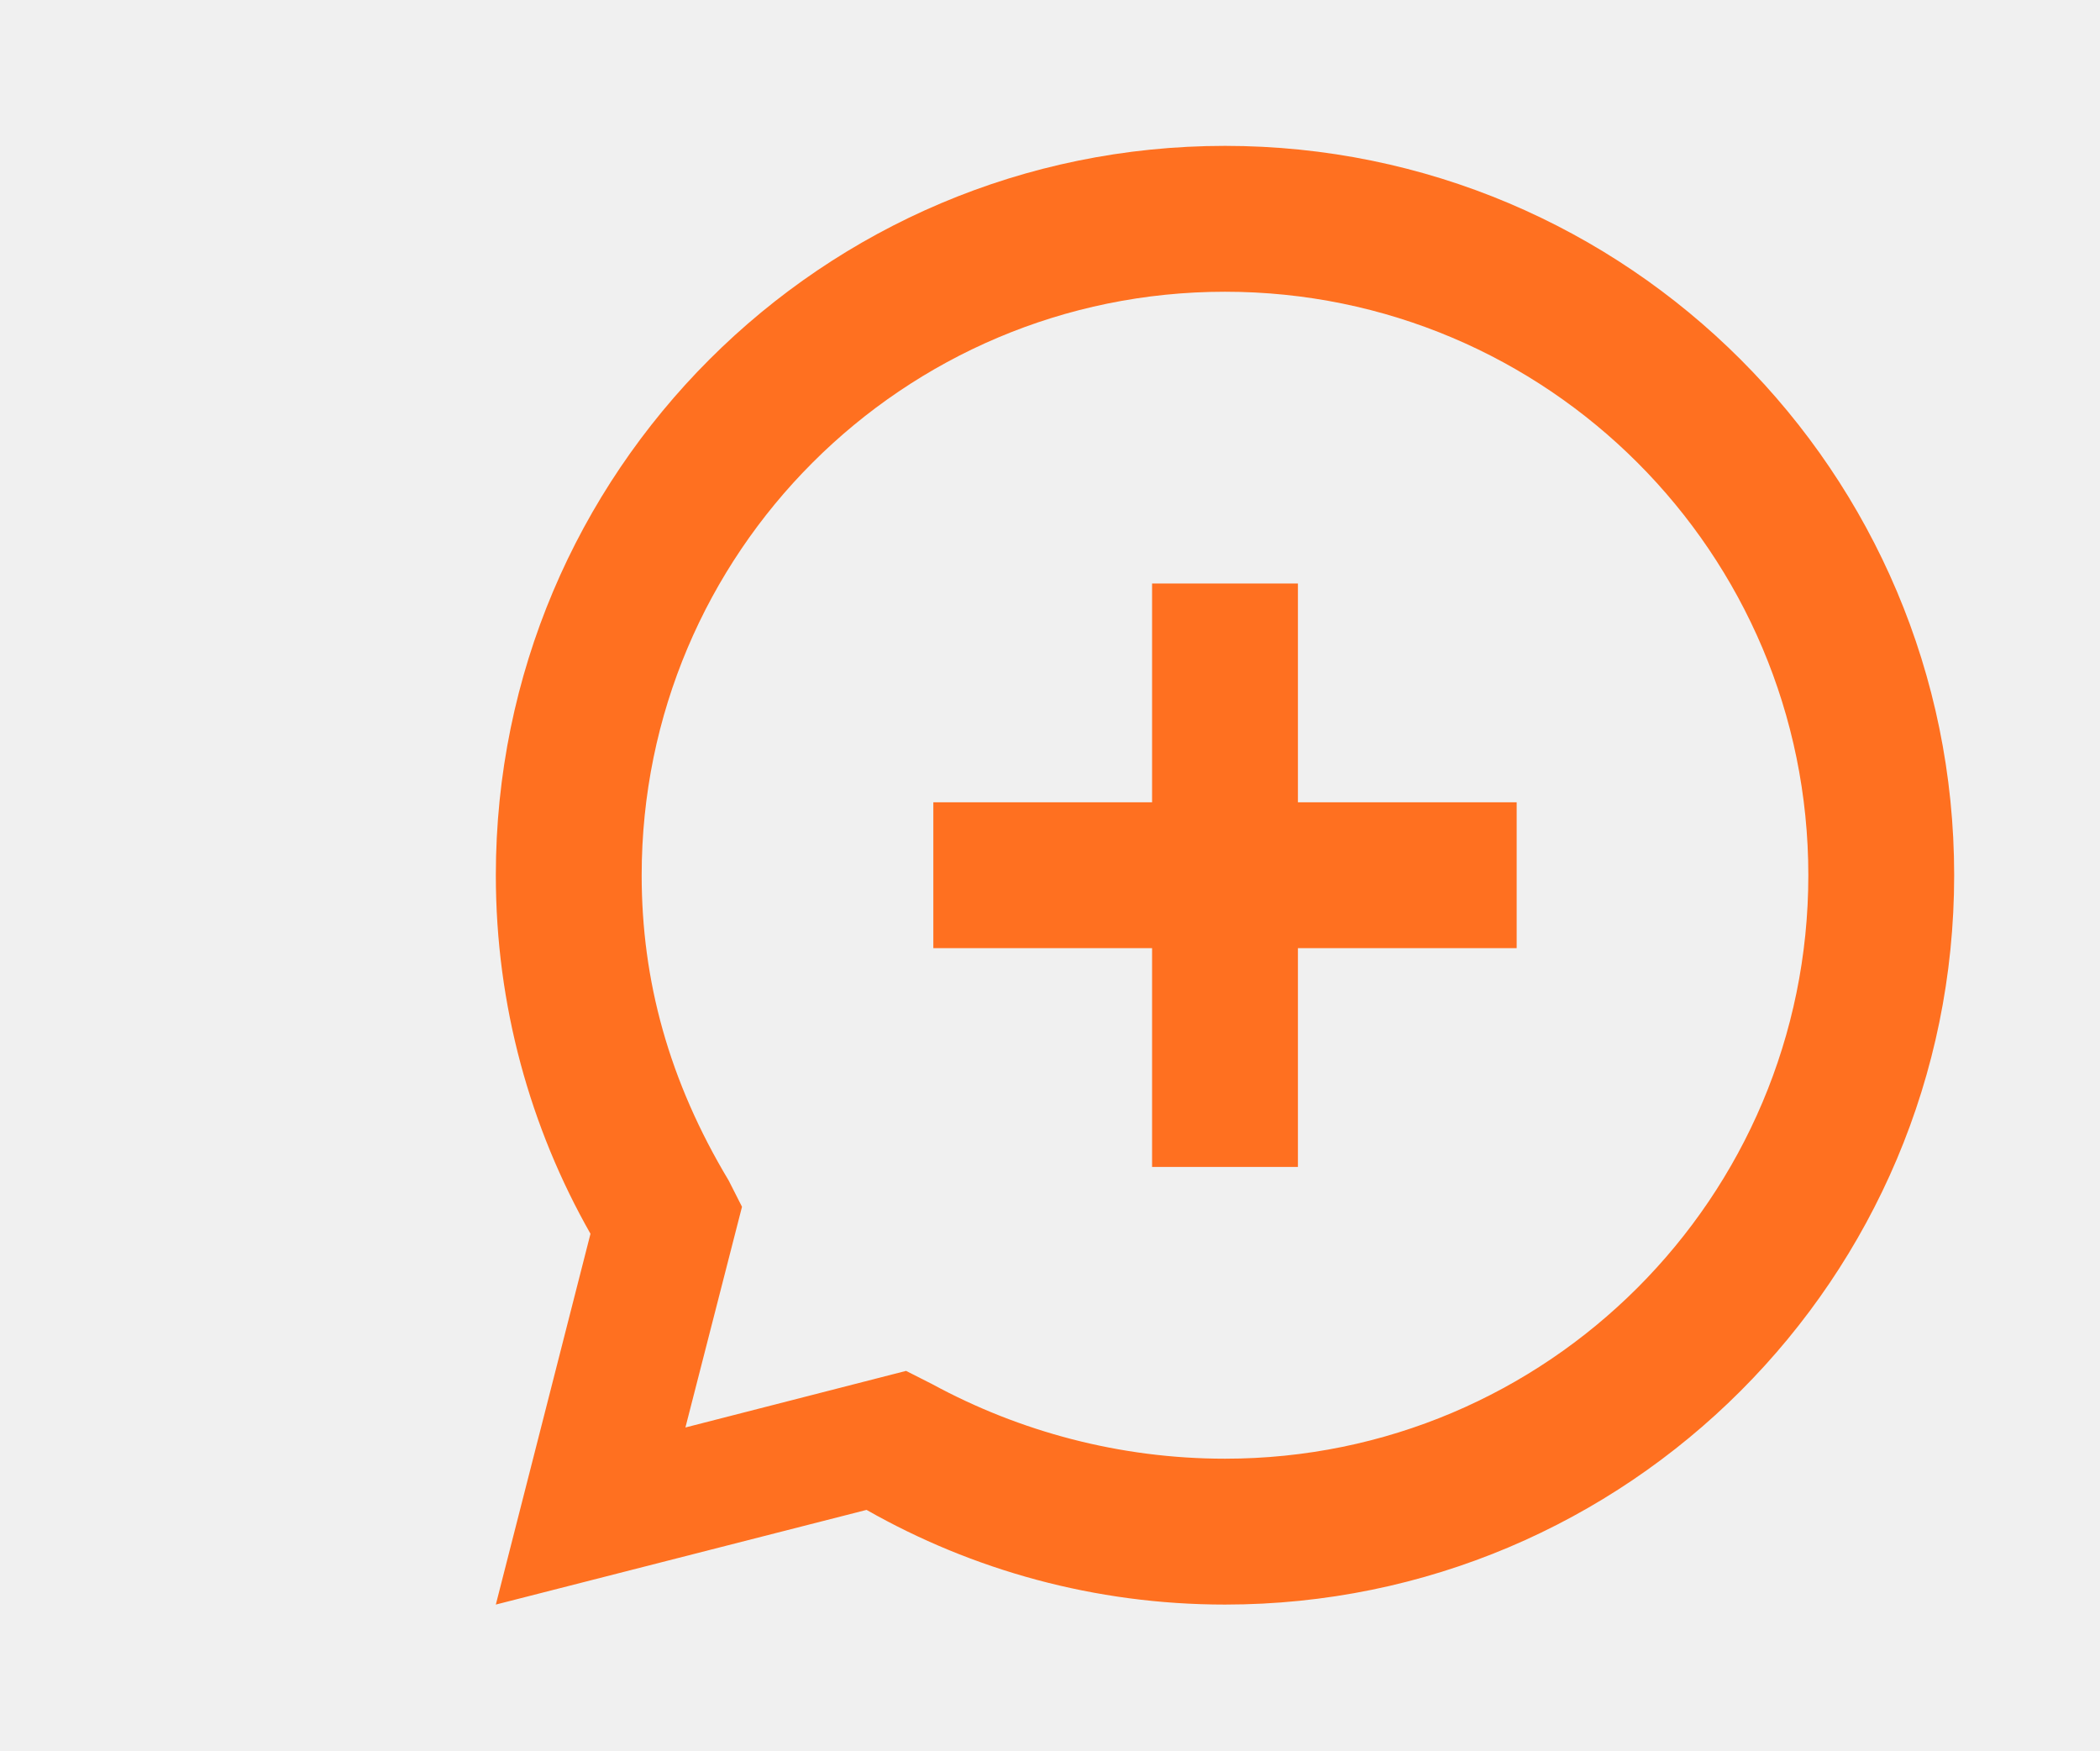
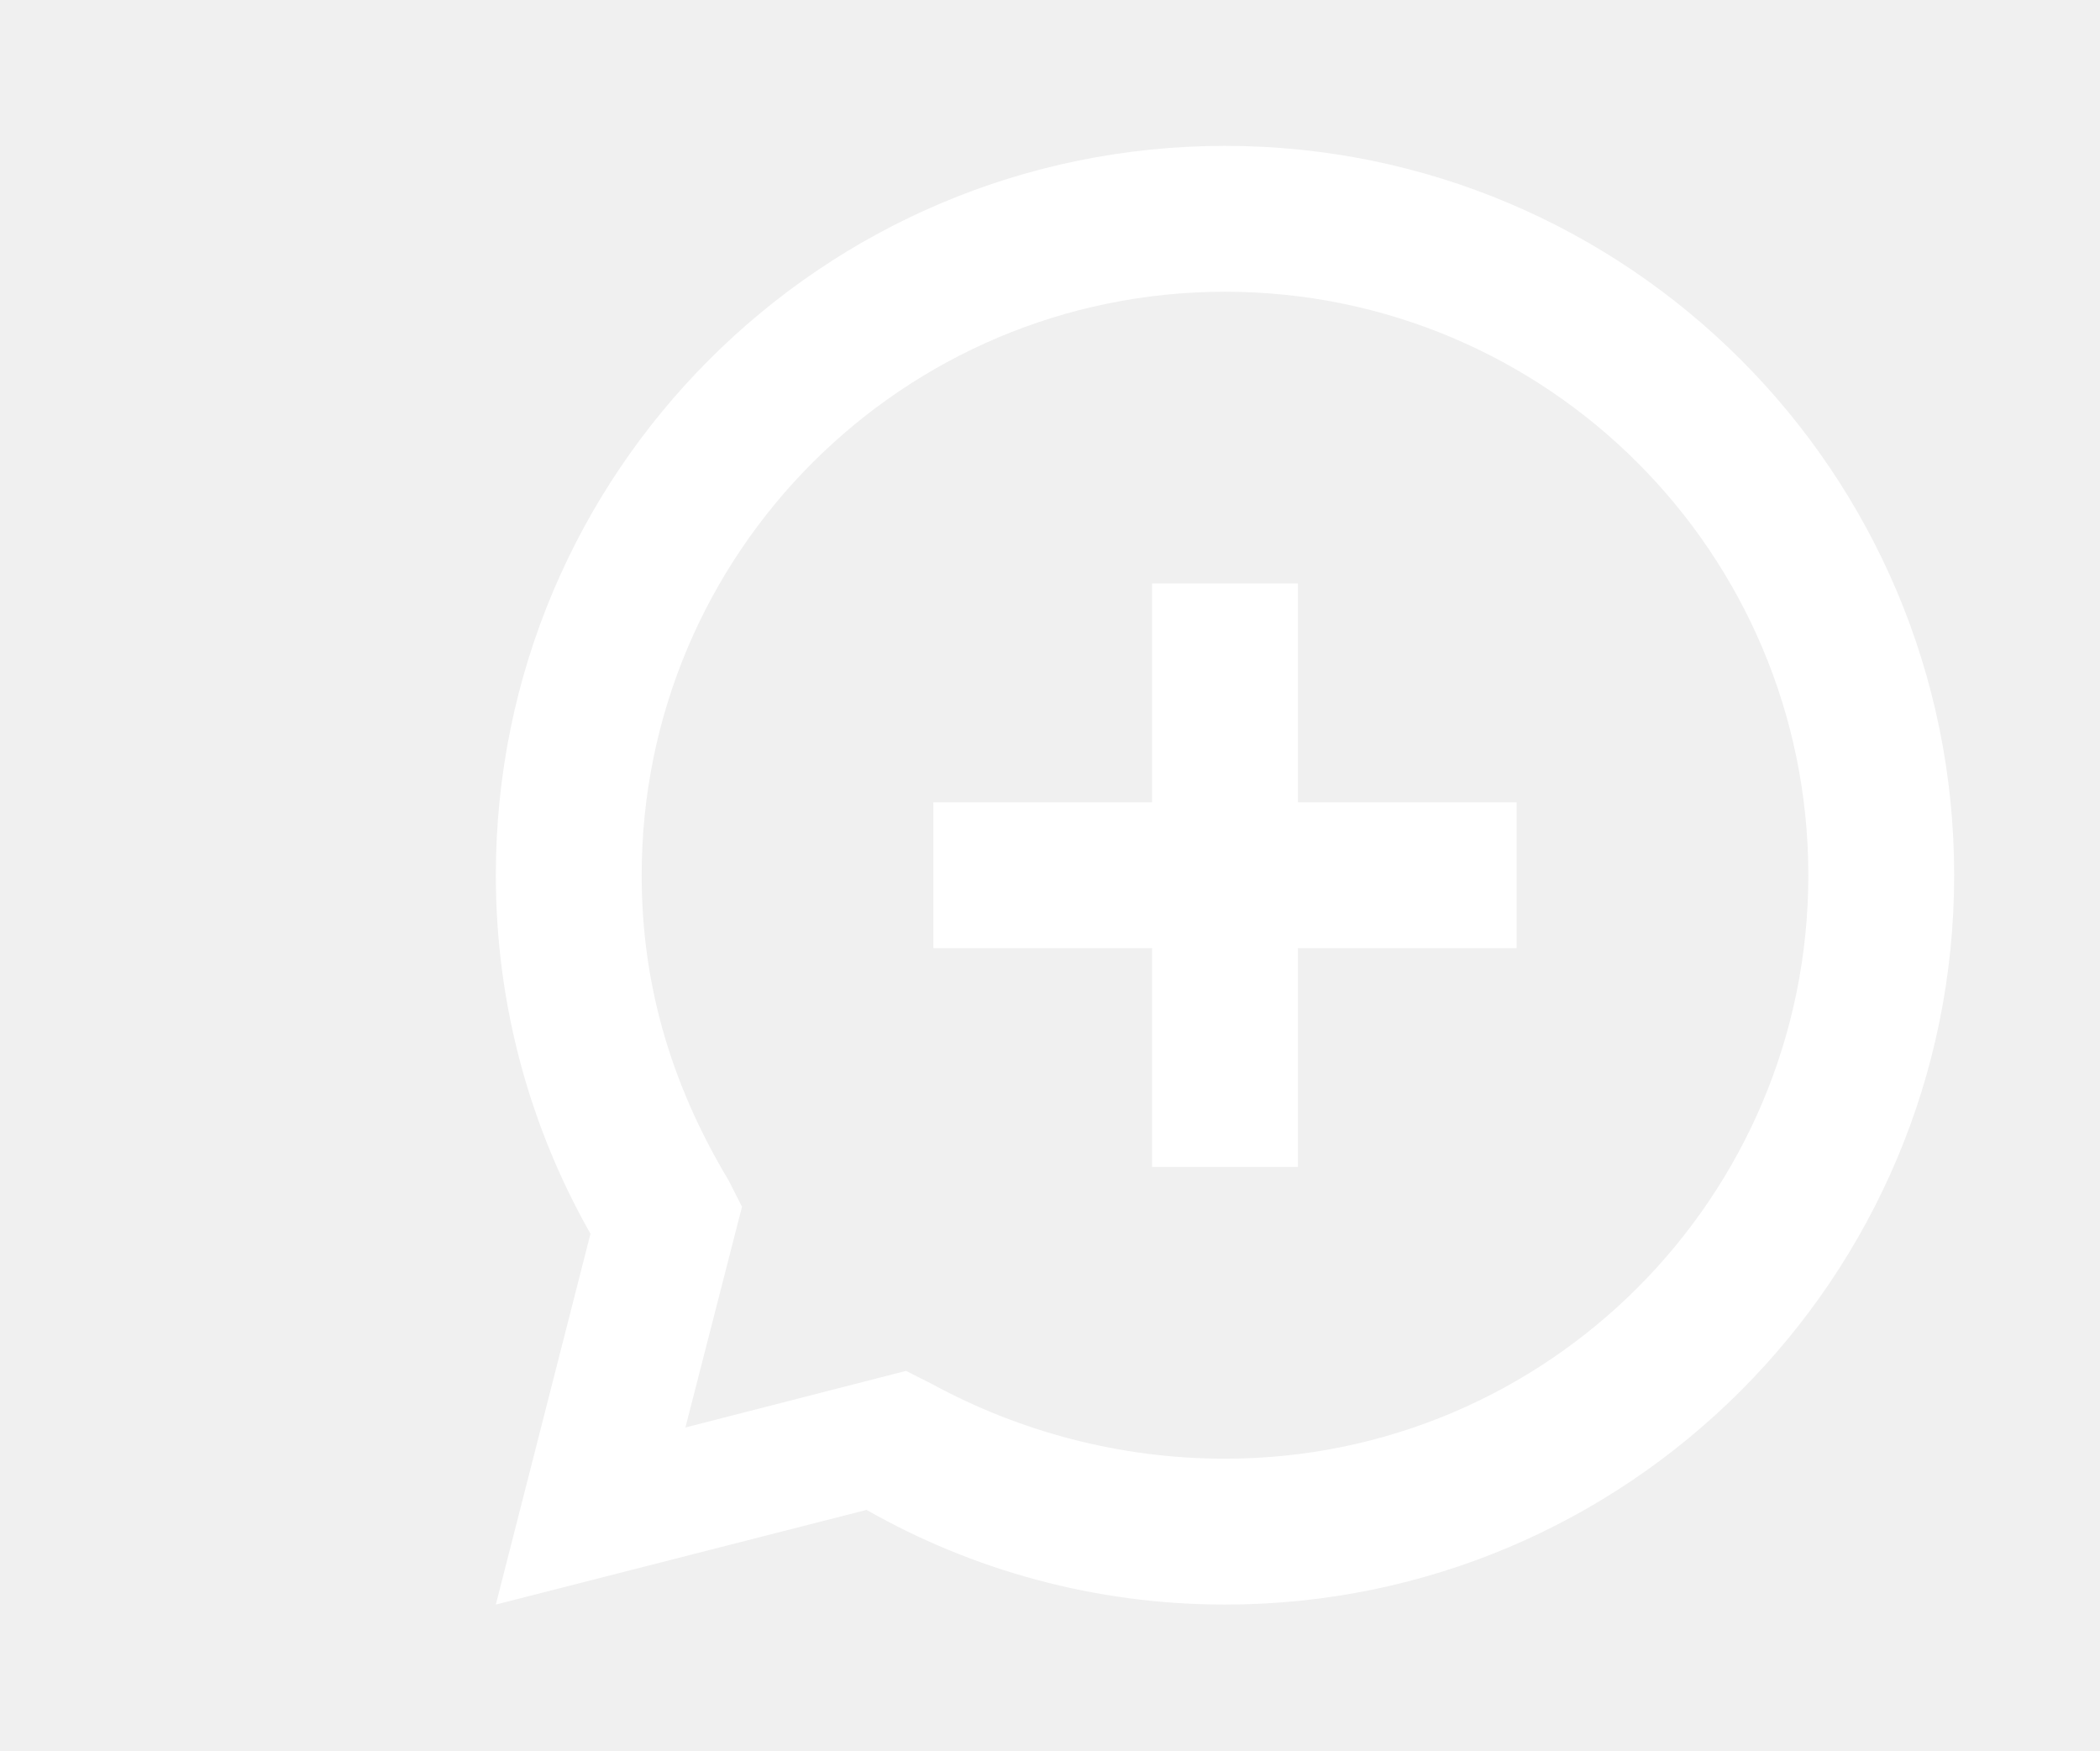
- <svg xmlns="http://www.w3.org/2000/svg" fill="#FF7020" width="100%" height="100%" viewBox="-4.8 0 28.8 24">
+ <svg xmlns="http://www.w3.org/2000/svg" fill="white" width="100%" height="100%" viewBox="-4.8 0 28.8 24">
  <path d="M12 2C6.477 2 2 6.477 2 12c0 1.786.473 3.464 1.298 4.916L2 22l5.084-1.298C8.536 21.527 10.214 22 12 22c5.523 0 10-4.477 10-10S17.523 2 12 2zm0 18c-1.44 0-2.816-.371-4.015-1.022l-.359-.182-3.026.776.776-3.026-.182-.359C4.371 14.816 4 13.44 4 12c0-4.418 3.582-8 8-8s8 3.582 8 8-3.582 8-8 8zm4-9h-3V8h-2v3H8v2h3v3h2v-3h3v-2z" fill-rule="evenodd" />
</svg>
